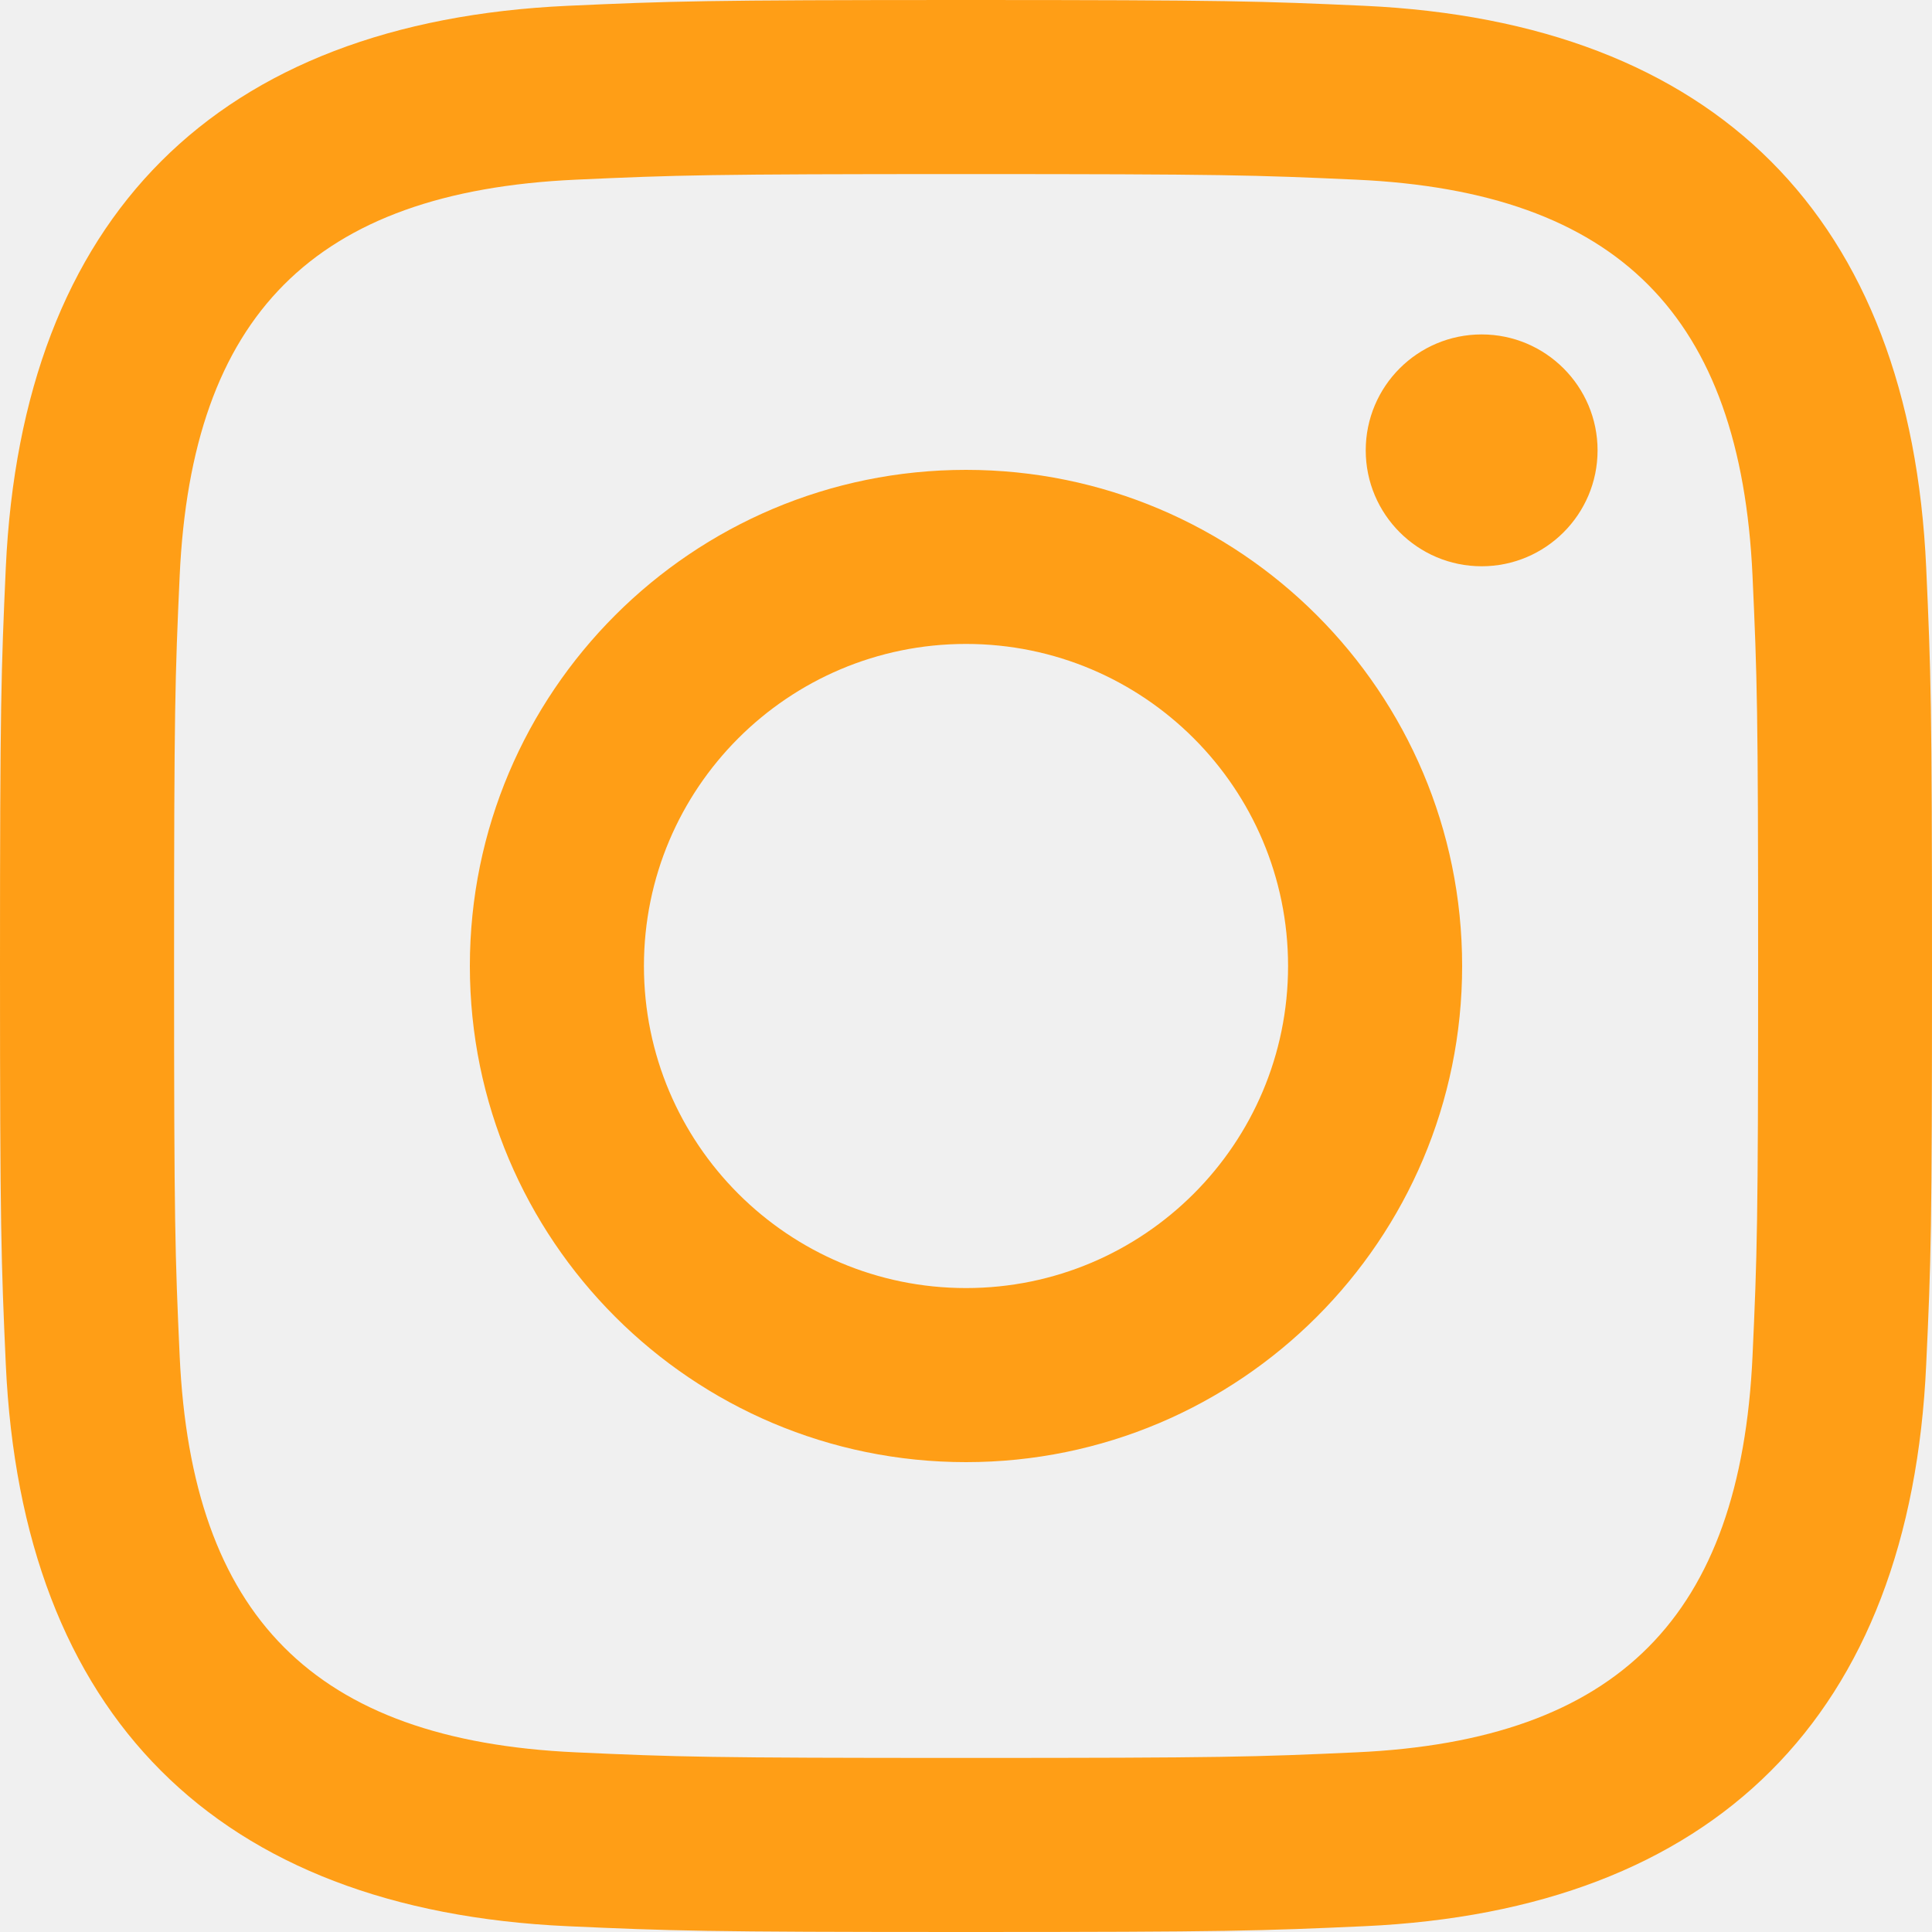
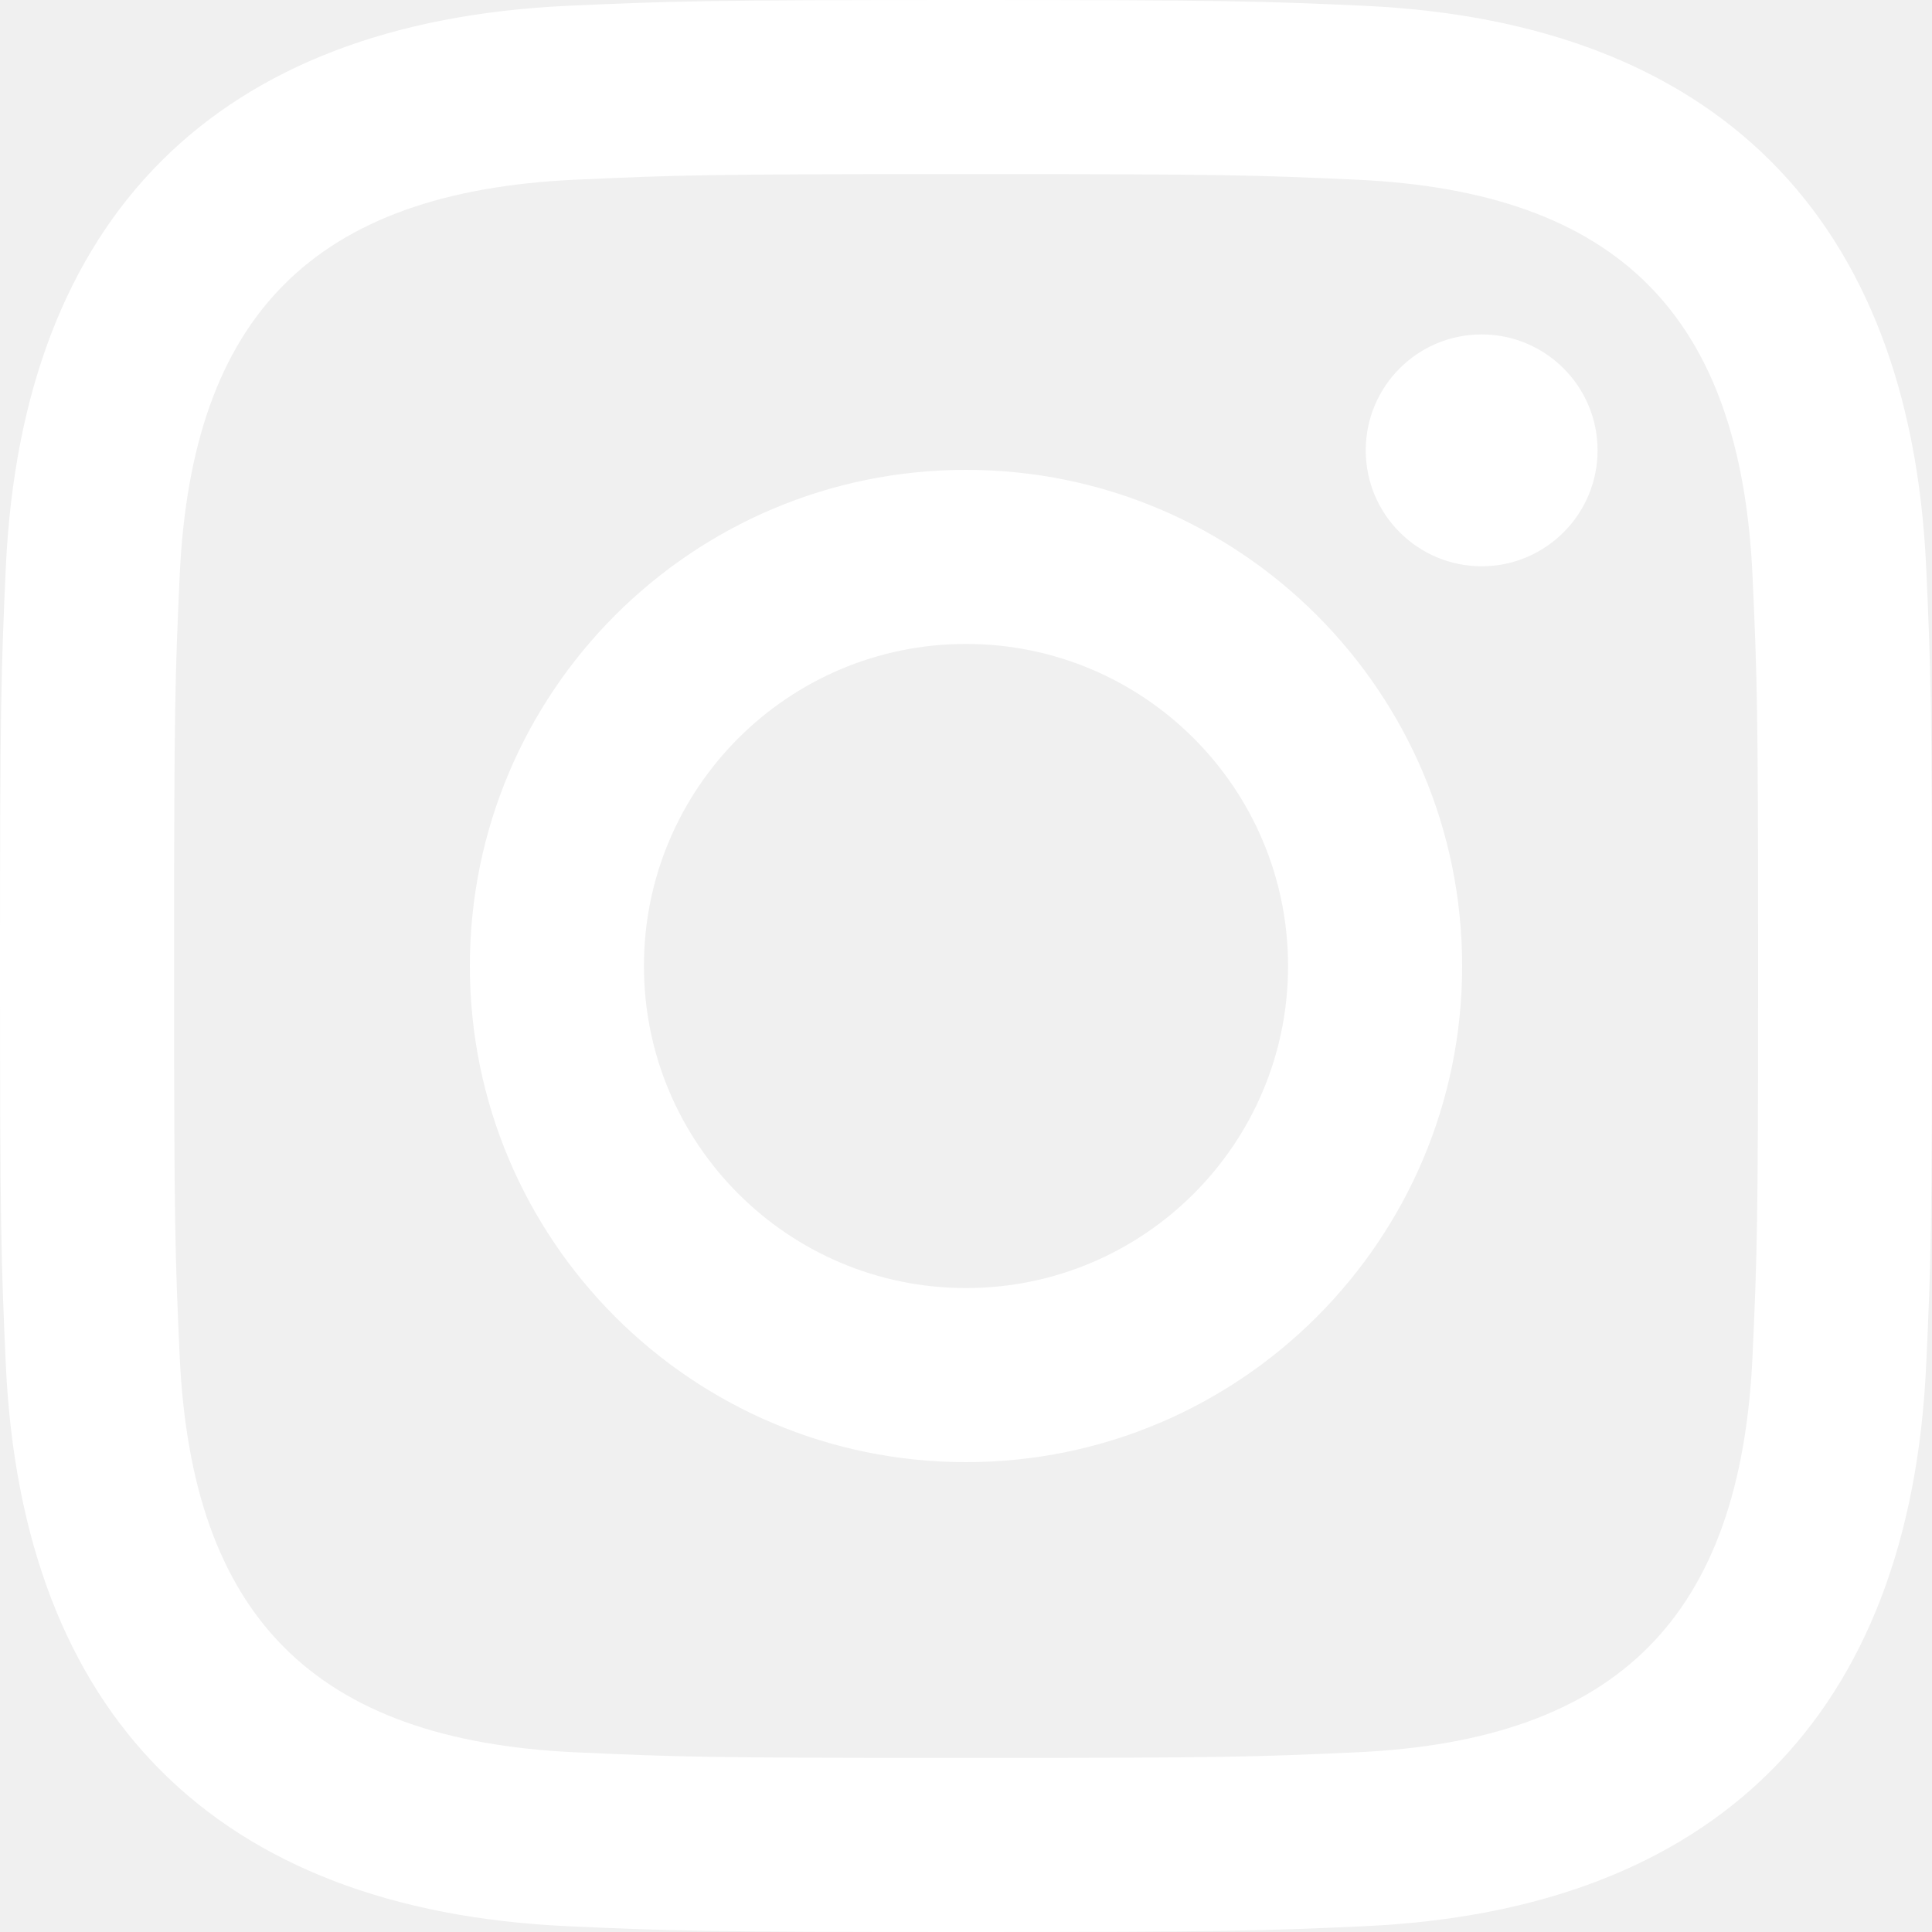
<svg xmlns="http://www.w3.org/2000/svg" version="1.1" id="Layer_1" x="0px" y="0px" viewBox="0 0 1000 1000" style="enable-background:new 0 0 1000 1000;" xml:space="preserve">
-   <path fill="#ff9e16" d="M500,90.1c133.5,0,149.3,0.5,202.1,2.9c135.5,6.2,198.8,70.5,205,205c2.4,52.7,2.9,68.5,2.9,202c0,133.5-0.5,149.3-2.9,202  c-6.2,134.4-69.3,198.8-205,205c-52.8,2.4-68.5,2.9-202.1,2.9c-133.5,0-149.3-0.5-202-2.9c-135.8-6.2-198.8-70.8-205-205  c-2.4-52.7-2.9-68.5-2.9-202c0-133.5,0.5-149.3,2.9-202c6.2-134.5,69.3-198.8,205-205C350.7,90.6,366.5,90.1,500,90.1z M500,0  C364.2,0,347.2,0.6,293.9,3C112.3,11.3,11.4,112.1,3,293.8C0.6,347.2,0,364.2,0,500s0.6,152.8,3,206.2  C11.3,887.8,112.1,988.7,293.8,997c53.4,2.4,70.4,3,206.2,3s152.8-0.6,206.2-3c181.4-8.3,282.6-109.1,290.8-290.8  c2.5-53.3,3-70.4,3-206.2s-0.6-152.8-3-206.1C988.8,112.5,888,11.4,706.2,3C652.8,0.6,635.8,0,500,0z M500,243.2  c-141.8,0-256.8,115-256.8,256.8s115,256.8,256.8,256.8s256.8-115,256.8-256.8C756.8,358.2,641.8,243.2,500,243.2z M500,666.7  c-92,0-166.7-74.6-166.7-166.7c0-92,74.6-166.7,166.7-166.7S666.7,408,666.7,500C666.7,592.1,592,666.7,500,666.7z M766.9,173.1  c-33.2,0-60,26.9-60,60s26.9,60,60,60c33.1,0,60-26.9,60-60S800,173.1,766.9,173.1z" />
+   <path fill="#fff" d="M500,90.1c133.5,0,149.3,0.5,202.1,2.9c135.5,6.2,198.8,70.5,205,205c2.4,52.7,2.9,68.5,2.9,202c0,133.5-0.5,149.3-2.9,202  c-6.2,134.4-69.3,198.8-205,205c-52.8,2.4-68.5,2.9-202.1,2.9c-133.5,0-149.3-0.5-202-2.9c-135.8-6.2-198.8-70.8-205-205  c-2.4-52.7-2.9-68.5-2.9-202c0-133.5,0.5-149.3,2.9-202c6.2-134.5,69.3-198.8,205-205C350.7,90.6,366.5,90.1,500,90.1z M500,0  C364.2,0,347.2,0.6,293.9,3C112.3,11.3,11.4,112.1,3,293.8C0.6,347.2,0,364.2,0,500s0.6,152.8,3,206.2  C11.3,887.8,112.1,988.7,293.8,997c53.4,2.4,70.4,3,206.2,3s152.8-0.6,206.2-3c181.4-8.3,282.6-109.1,290.8-290.8  c2.5-53.3,3-70.4,3-206.2s-0.6-152.8-3-206.1C988.8,112.5,888,11.4,706.2,3C652.8,0.6,635.8,0,500,0z M500,243.2  c-141.8,0-256.8,115-256.8,256.8s115,256.8,256.8,256.8s256.8-115,256.8-256.8C756.8,358.2,641.8,243.2,500,243.2z M500,666.7  c-92,0-166.7-74.6-166.7-166.7c0-92,74.6-166.7,166.7-166.7S666.7,408,666.7,500C666.7,592.1,592,666.7,500,666.7z M766.9,173.1  c-33.2,0-60,26.9-60,60s26.9,60,60,60c33.1,0,60-26.9,60-60S800,173.1,766.9,173.1z" />
</svg>
